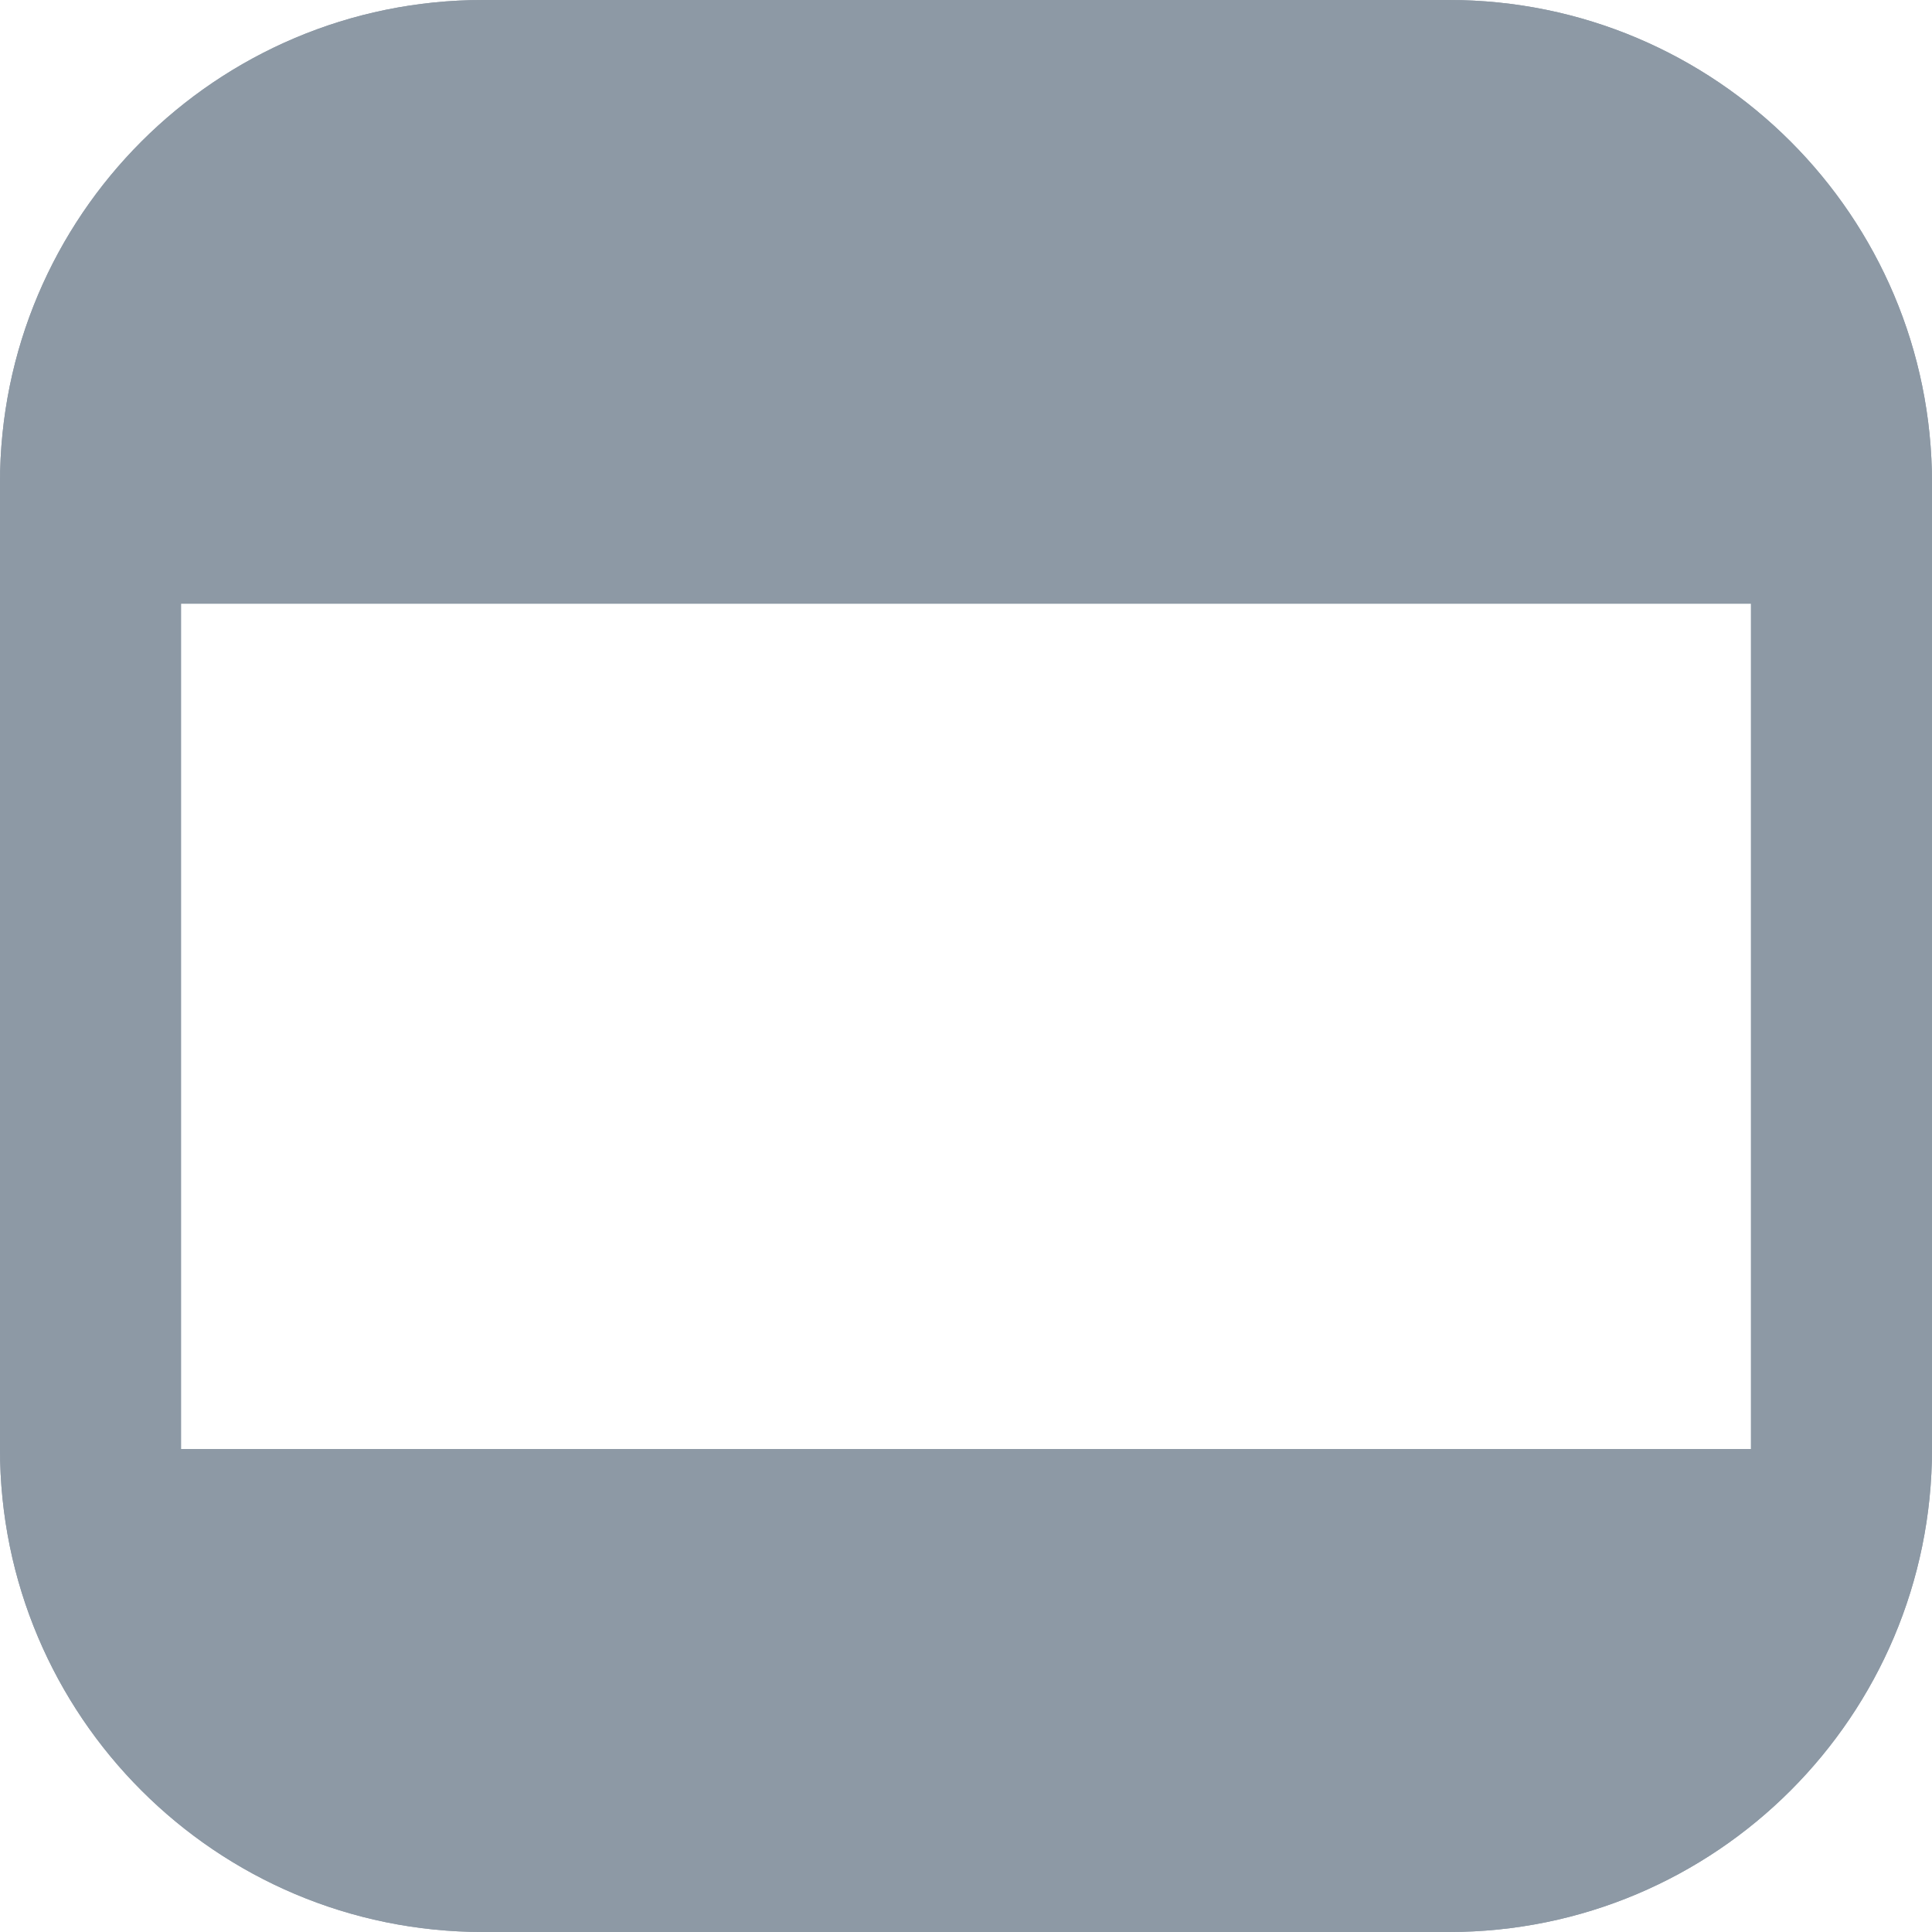
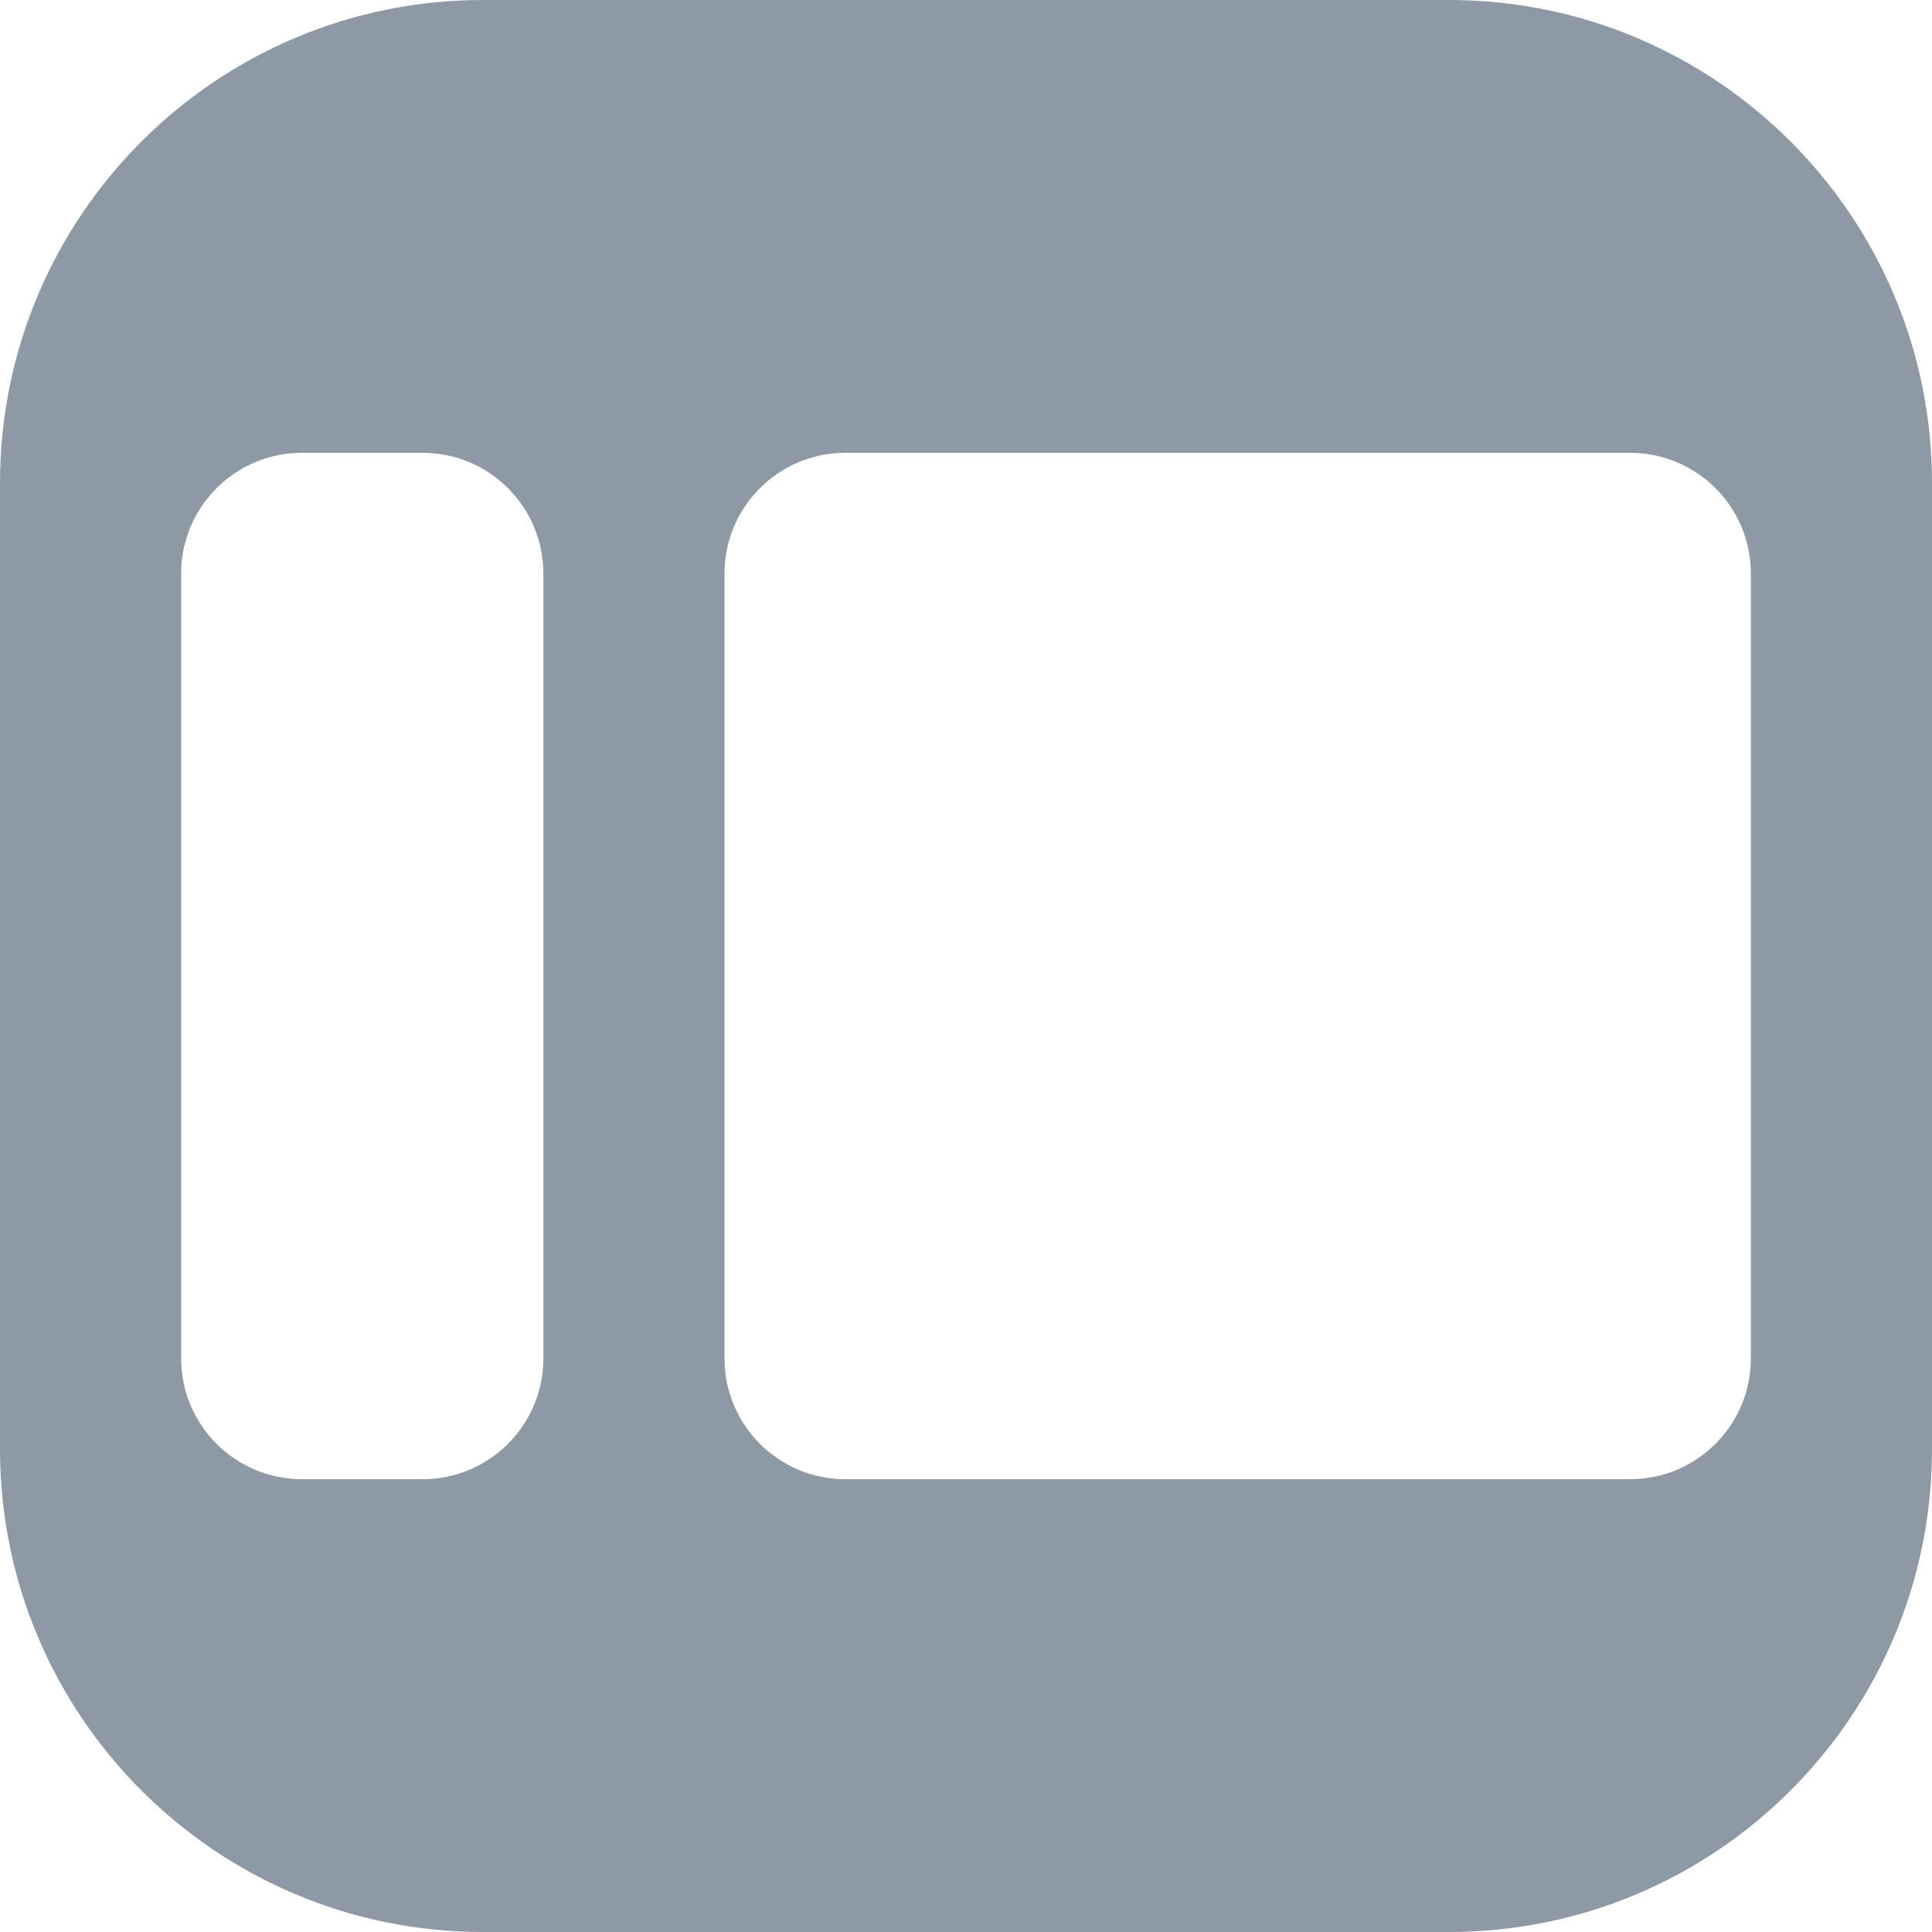
<svg xmlns="http://www.w3.org/2000/svg" width="16" height="16" viewBox="0 0 16 16" fill="none">
-   <path d="M4 0.75H12C13.795 0.75 15.25 2.205 15.25 4V12C15.25 13.795 13.795 15.25 12 15.25H4C2.205 15.25 0.75 13.795 0.75 12V4C0.75 2.205 2.205 0.75 4 0.75Z" stroke="#8D99A5" stroke-width="1.5" />
-   <path d="M0 12H16V12C16 14.209 14.209 16 12 16H4C1.791 16 0 14.209 0 12V12Z" fill="#8D99A5" />
-   <path d="M0 4C0 1.791 1.791 0 4 0H12C14.209 0 16 1.791 16 4V5H0V4Z" fill="#8D99A5" />
+   <path fill-rule="evenodd" clip-rule="evenodd" d="M0 4C0 1.791 1.791 0 4 0H12C14.209 0 16 1.791 16 4V12C16 14.209 14.209 16 12 16H4C1.791 16 0 14.209 0 12V4ZM1.5 4.75C1.5 4.198 1.948 3.75 2.5 3.75H3.5C4.052 3.75 4.5 4.198 4.5 4.75V11.25C4.5 11.802 4.052 12.25 3.5 12.25H2.5C1.948 12.25 1.5 11.802 1.5 11.25V4.75ZM7 3.75C6.448 3.75 6 4.198 6 4.75V11.25C6 11.802 6.448 12.25 7 12.25H13.5C14.052 12.25 14.5 11.802 14.5 11.25V4.75C14.5 4.198 14.052 3.75 13.5 3.75H7Z" fill="#8D99A5" />
</svg>
